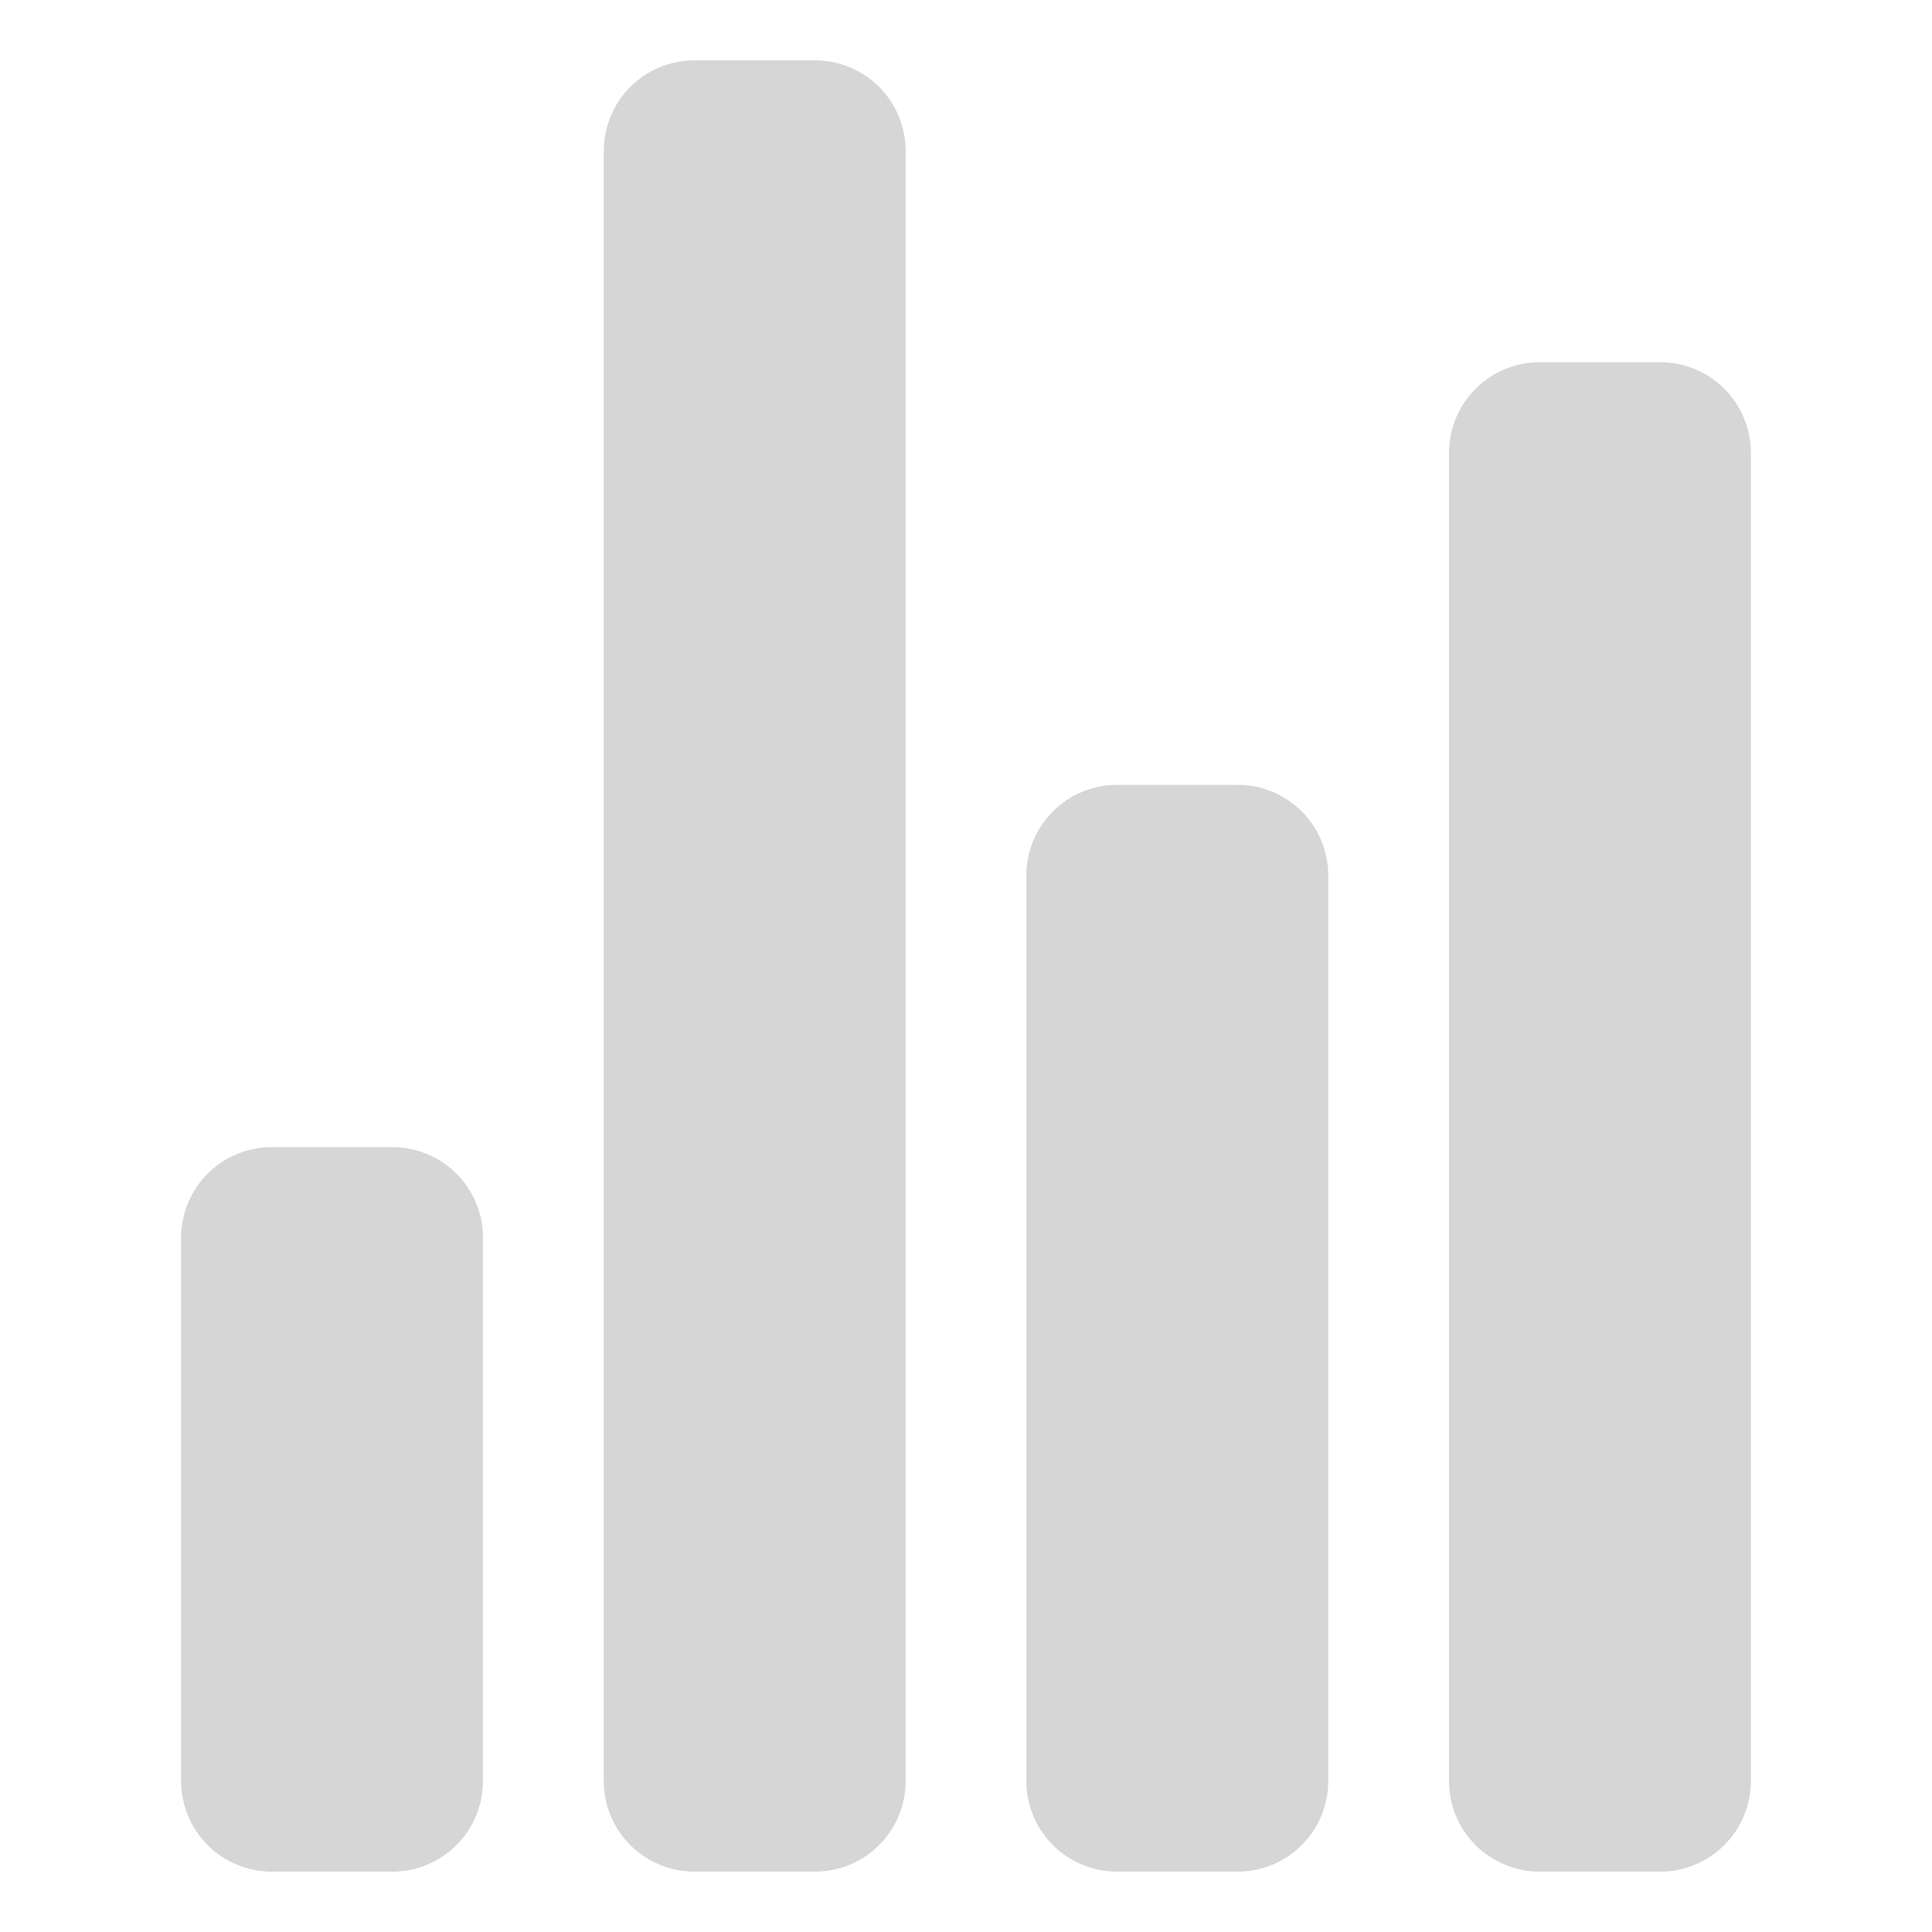
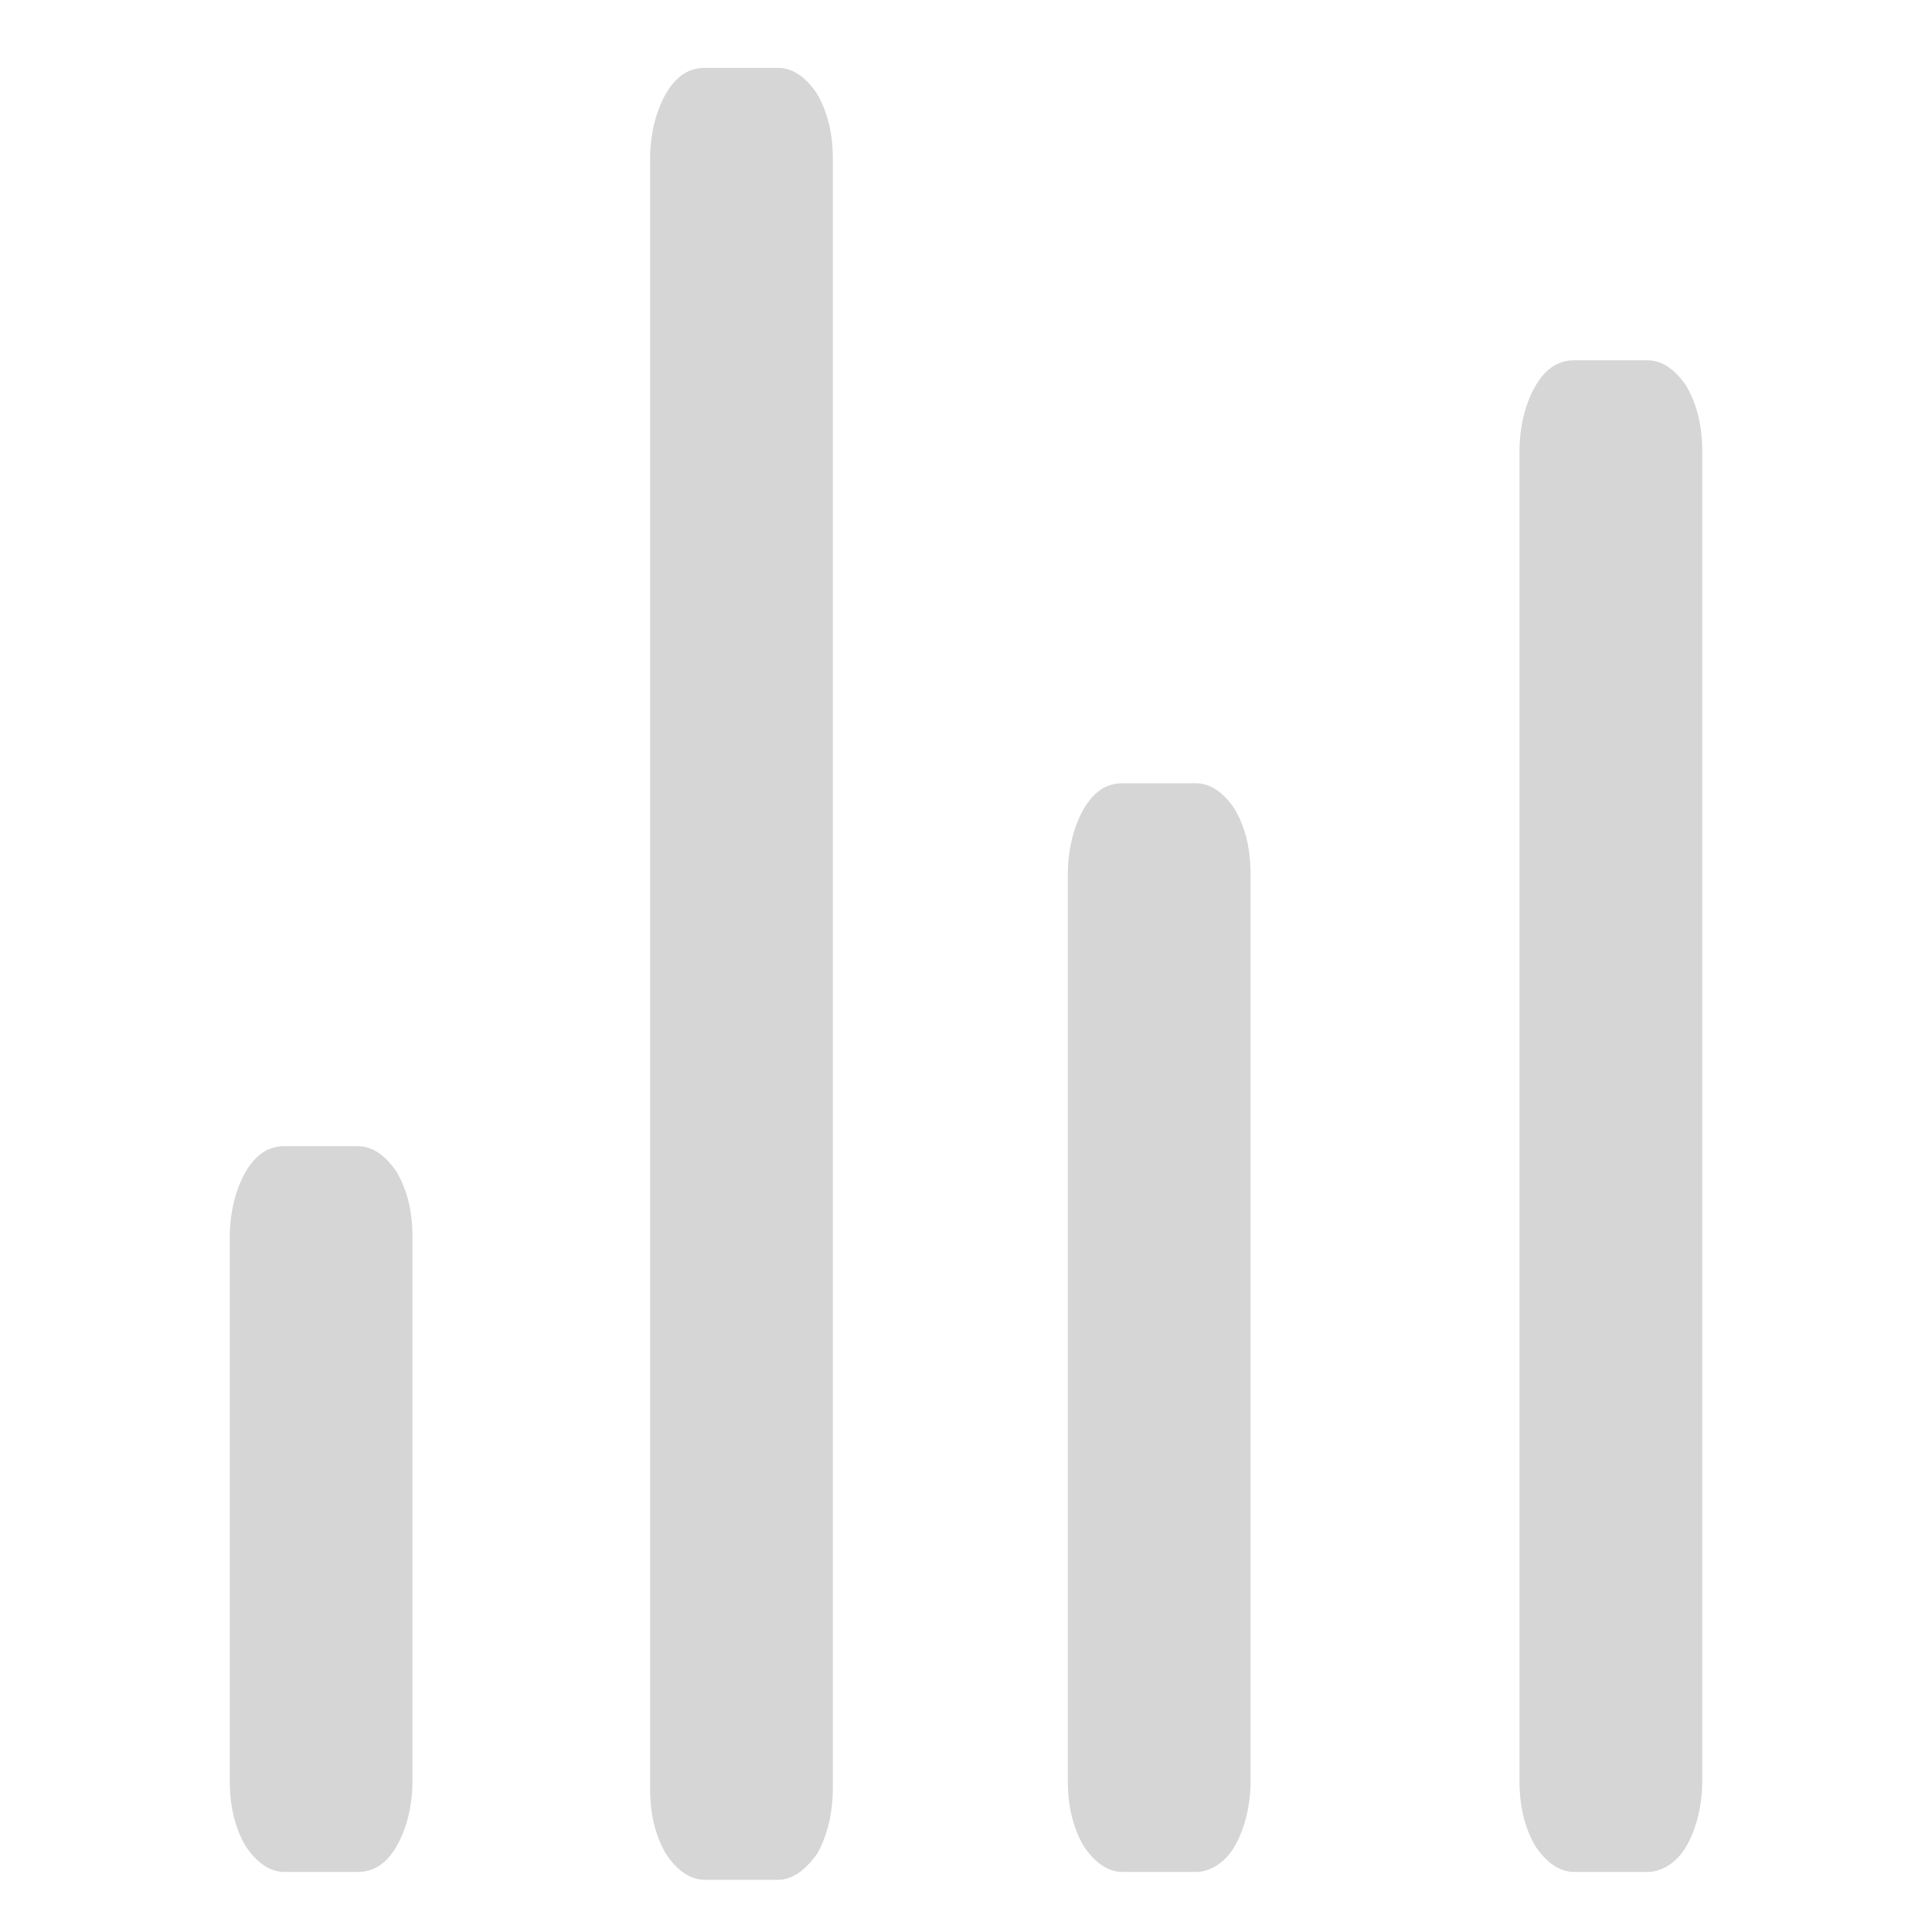
- <svg xmlns="http://www.w3.org/2000/svg" width="74" height="74" viewBox="0 0 74 74" fill="none">
-   <path d="M15.031 71.688H10.406C9.486 71.688 8.604 71.322 7.953 70.671C7.303 70.021 6.938 69.139 6.938 68.219V47.406C6.938 46.486 7.303 45.604 7.953 44.953C8.604 44.303 9.486 43.938 10.406 43.938H15.031C15.951 43.938 16.834 44.303 17.484 44.953C18.134 45.604 18.5 46.486 18.5 47.406V68.219C18.5 69.139 18.134 70.021 17.484 70.671C16.834 71.322 15.951 71.688 15.031 71.688V71.688Z" fill="#D6D6D6" />
-   <path d="M47.406 71.688H42.781C41.861 71.688 40.979 71.322 40.328 70.671C39.678 70.021 39.312 69.139 39.312 68.219V33.531C39.312 32.611 39.678 31.729 40.328 31.078C40.979 30.428 41.861 30.062 42.781 30.062H47.406C48.326 30.062 49.209 30.428 49.859 31.078C50.51 31.729 50.875 32.611 50.875 33.531V68.219C50.875 69.139 50.51 70.021 49.859 70.671C49.209 71.322 48.326 71.688 47.406 71.688V71.688Z" fill="#D6D6D6" />
-   <path d="M63.594 71.688H58.969C58.049 71.688 57.166 71.322 56.516 70.671C55.865 70.021 55.5 69.139 55.5 68.219V17.344C55.5 16.424 55.865 15.541 56.516 14.891C57.166 14.241 58.049 13.875 58.969 13.875H63.594C64.514 13.875 65.396 14.241 66.046 14.891C66.697 15.541 67.062 16.424 67.062 17.344V68.219C67.062 69.139 66.697 70.021 66.046 70.671C65.396 71.322 64.514 71.688 63.594 71.688V71.688Z" fill="#D6D6D6" />
-   <path d="M31.219 71.688H26.594C25.674 71.688 24.791 71.322 24.141 70.671C23.491 70.021 23.125 69.139 23.125 68.219V5.781C23.125 4.861 23.491 3.979 24.141 3.328C24.791 2.678 25.674 2.312 26.594 2.312H31.219C32.139 2.312 33.021 2.678 33.672 3.328C34.322 3.979 34.688 4.861 34.688 5.781V68.219C34.688 69.139 34.322 70.021 33.672 70.671C33.021 71.322 32.139 71.688 31.219 71.688V71.688Z" fill="#D6D6D6" />
+ <svg xmlns="http://www.w3.org/2000/svg" version="1.1" id="Calque_1" x="0px" y="0px" viewBox="0 0 74 74" style="enable-background:new 0 0 74 74;" xml:space="preserve">
+   <style type="text/css">
+ 	.st0{fill:#D6D6D6;}
+ </style>
+   <path class="st0" d="M13.7,71.7h-2.8c-0.6,0-1.1-0.4-1.5-1c-0.4-0.7-0.6-1.5-0.6-2.5V47.4c0-0.9,0.2-1.8,0.6-2.5  c0.4-0.7,0.9-1,1.5-1h2.8c0.6,0,1.1,0.4,1.5,1c0.4,0.7,0.6,1.5,0.6,2.5v20.8c0,0.9-0.2,1.8-0.6,2.5S14.3,71.7,13.7,71.7L13.7,71.7z" />
+   <path class="st0" d="M45.8,71.7H43c-0.6,0-1.1-0.4-1.5-1c-0.4-0.7-0.6-1.5-0.6-2.5V33.5c0-0.9,0.2-1.8,0.6-2.5c0.4-0.7,0.9-1,1.5-1  h2.8c0.6,0,1.1,0.4,1.5,1c0.4,0.7,0.6,1.5,0.6,2.5v34.7c0,0.9-0.2,1.8-0.6,2.5S46.3,71.7,45.8,71.7L45.8,71.7z" />
+   <path class="st0" d="M63.1,71.7h-2.8c-0.6,0-1.1-0.4-1.5-1c-0.4-0.7-0.6-1.5-0.6-2.5V17.3c0-0.9,0.2-1.8,0.6-2.5  c0.4-0.7,0.9-1,1.5-1h2.8c0.6,0,1.1,0.4,1.5,1c0.4,0.7,0.6,1.5,0.6,2.5v50.9c0,0.9-0.2,1.8-0.6,2.5S63.6,71.7,63.1,71.7L63.1,71.7z" />
+   <path class="st0" d="M29.8,72H27c-0.6,0-1.1-0.4-1.5-1c-0.4-0.7-0.6-1.5-0.6-2.5V6.1c0-0.9,0.2-1.8,0.6-2.5c0.4-0.7,0.9-1,1.5-1h2.8  c0.6,0,1.1,0.4,1.5,1c0.4,0.7,0.6,1.5,0.6,2.5v62.4c0,0.9-0.2,1.8-0.6,2.5C30.8,71.7,30.3,72,29.8,72L29.8,72z" />
</svg>
